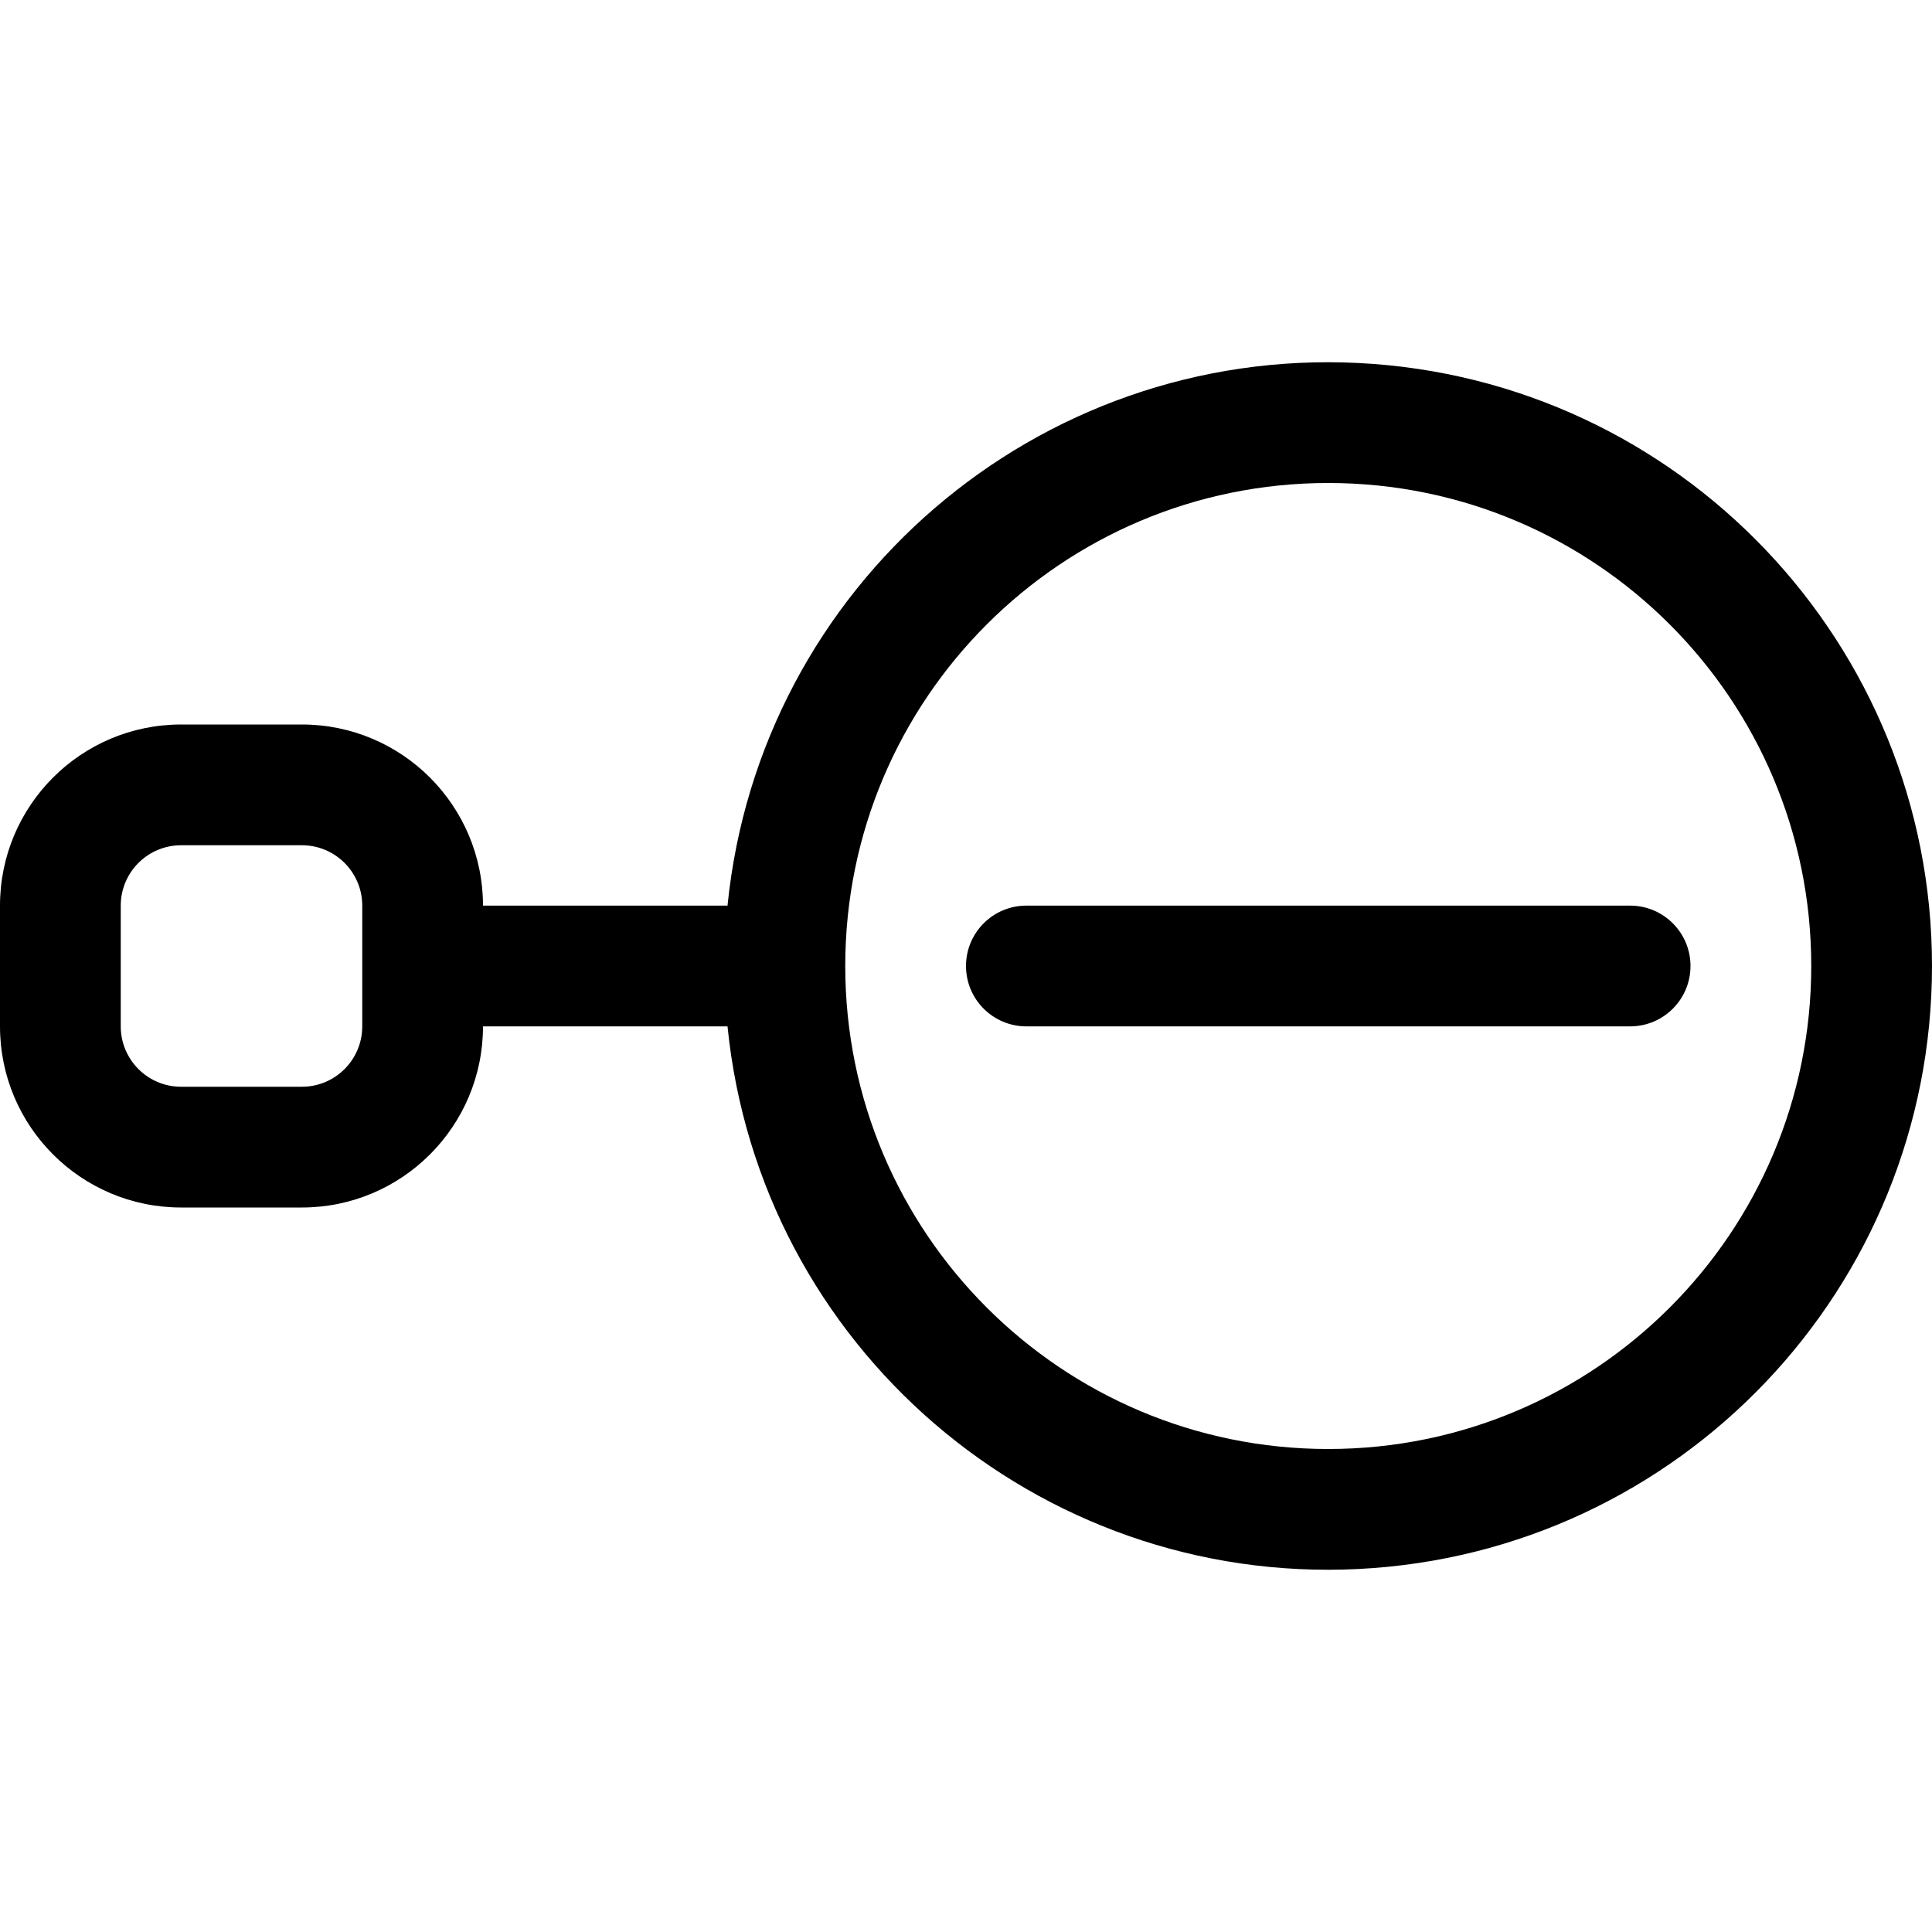
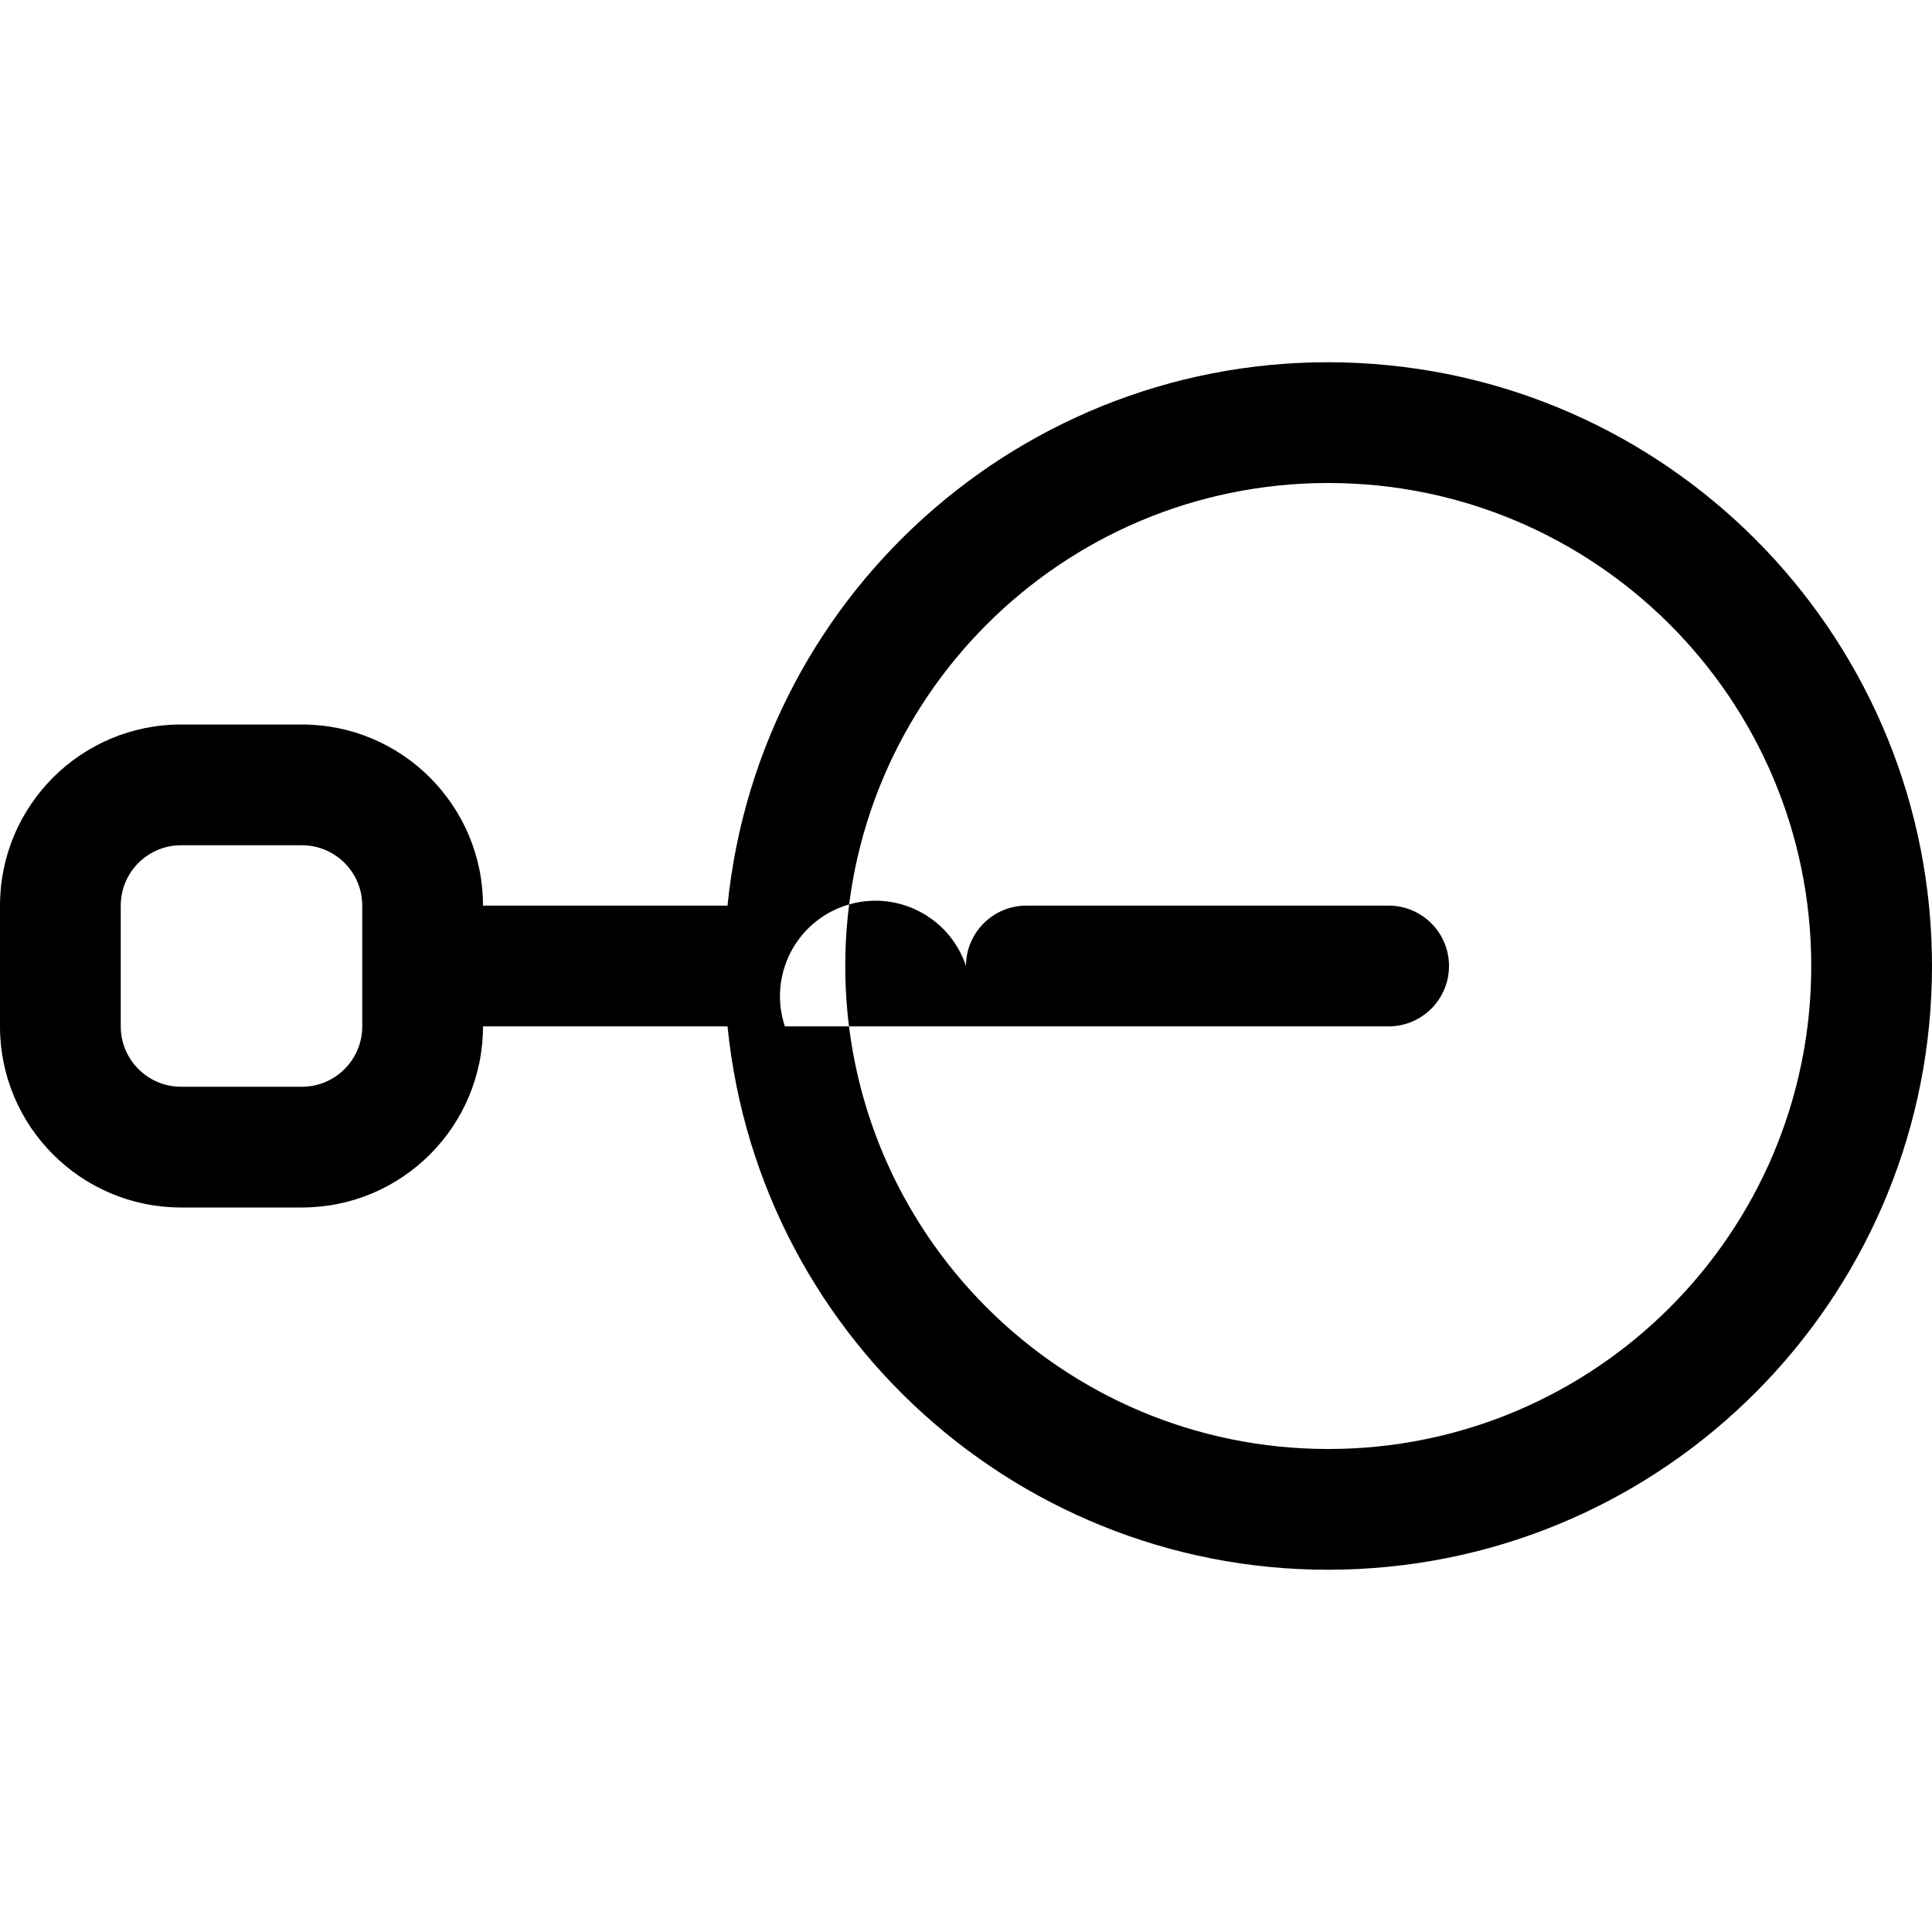
<svg xmlns="http://www.w3.org/2000/svg" width="16" height="16" fill="currentColor" class="bi bi-node-minus" viewBox="0 0 16 16">
-   <path fill-rule="evenodd" d="M11 4a4 4 0 1 0 0 8 4 4 0 0 0 0-8zM6.025 7.5a5 5 0 1 1 0 1H4A1.5 1.5 0 0 1 2.5 10h-1A1.5 1.5 0 0 1 0 8.5v-1A1.5 1.5 0 0 1 1.5 6h1A1.5 1.5 0 0 1 4 7.5h2.025zM1.5 7a.5.5 0 0 0-.5.5v1a.5.5 0 0 0 .5.5h1a.5.5 0 0 0 .5-.5v-1a.5.5 0 0 0-.5-.5h-1zM8 8a.5.5 0 0 1 .5-.5h5a.5.5 0 0 1 0 1h-5A.5.5 0 0 1 8 8z" />
+   <path fill-rule="evenodd" d="M11 4a4 4 0 1 0 0 8 4 4 0 0 0 0-8zM6.025 7.5a5 5 0 1 1 0 1H4A1.5 1.5 0 0 1 2.5 10h-1A1.5 1.5 0 0 1 0 8.5v-1A1.5 1.5 0 0 1 1.5 6h1A1.5 1.5 0 0 1 4 7.5h2.025zM1.5 7a.5.5 0 0 0-.5.5v1a.5.5 0 0 0 .5.5h1a.5.5 0 0 0 .5-.5v-1a.5.5 0 0 0-.5-.5h-1zM8 8a.5.5 0 0 1 .5-.5h3a.5.5 0 0 1 0 1h-5A.5.5 0 0 1 8 8z" />
</svg>
